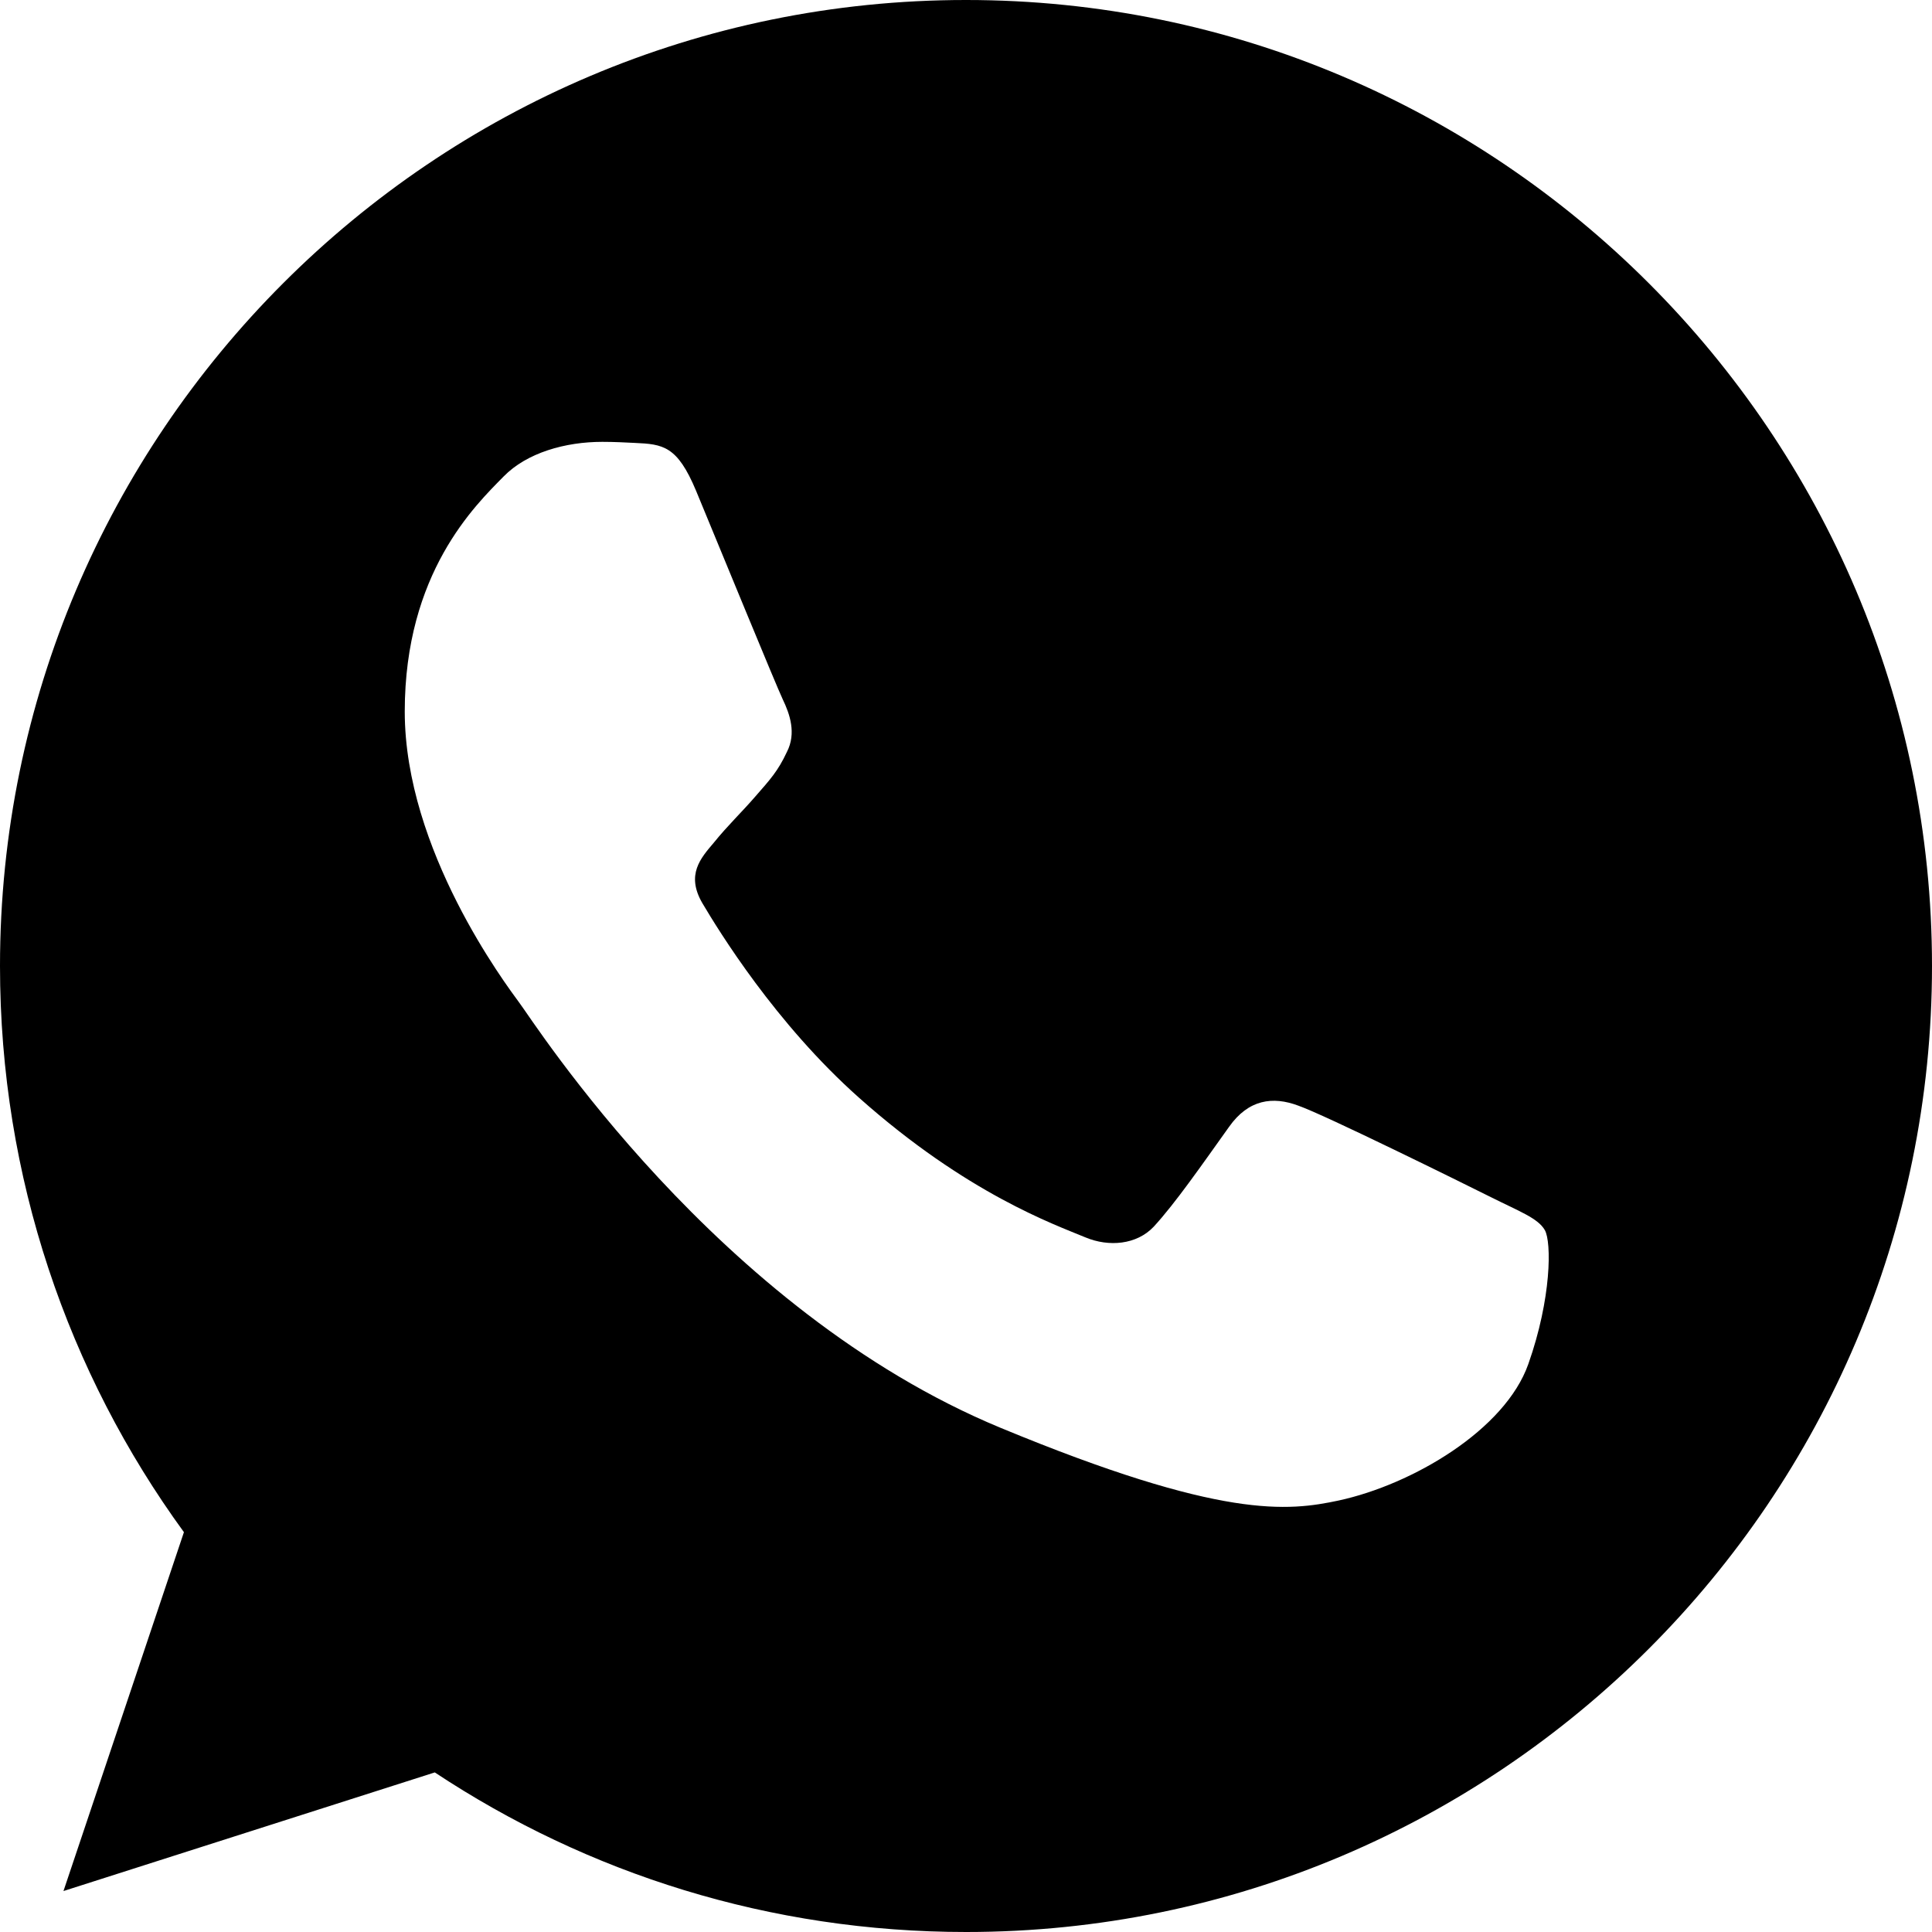
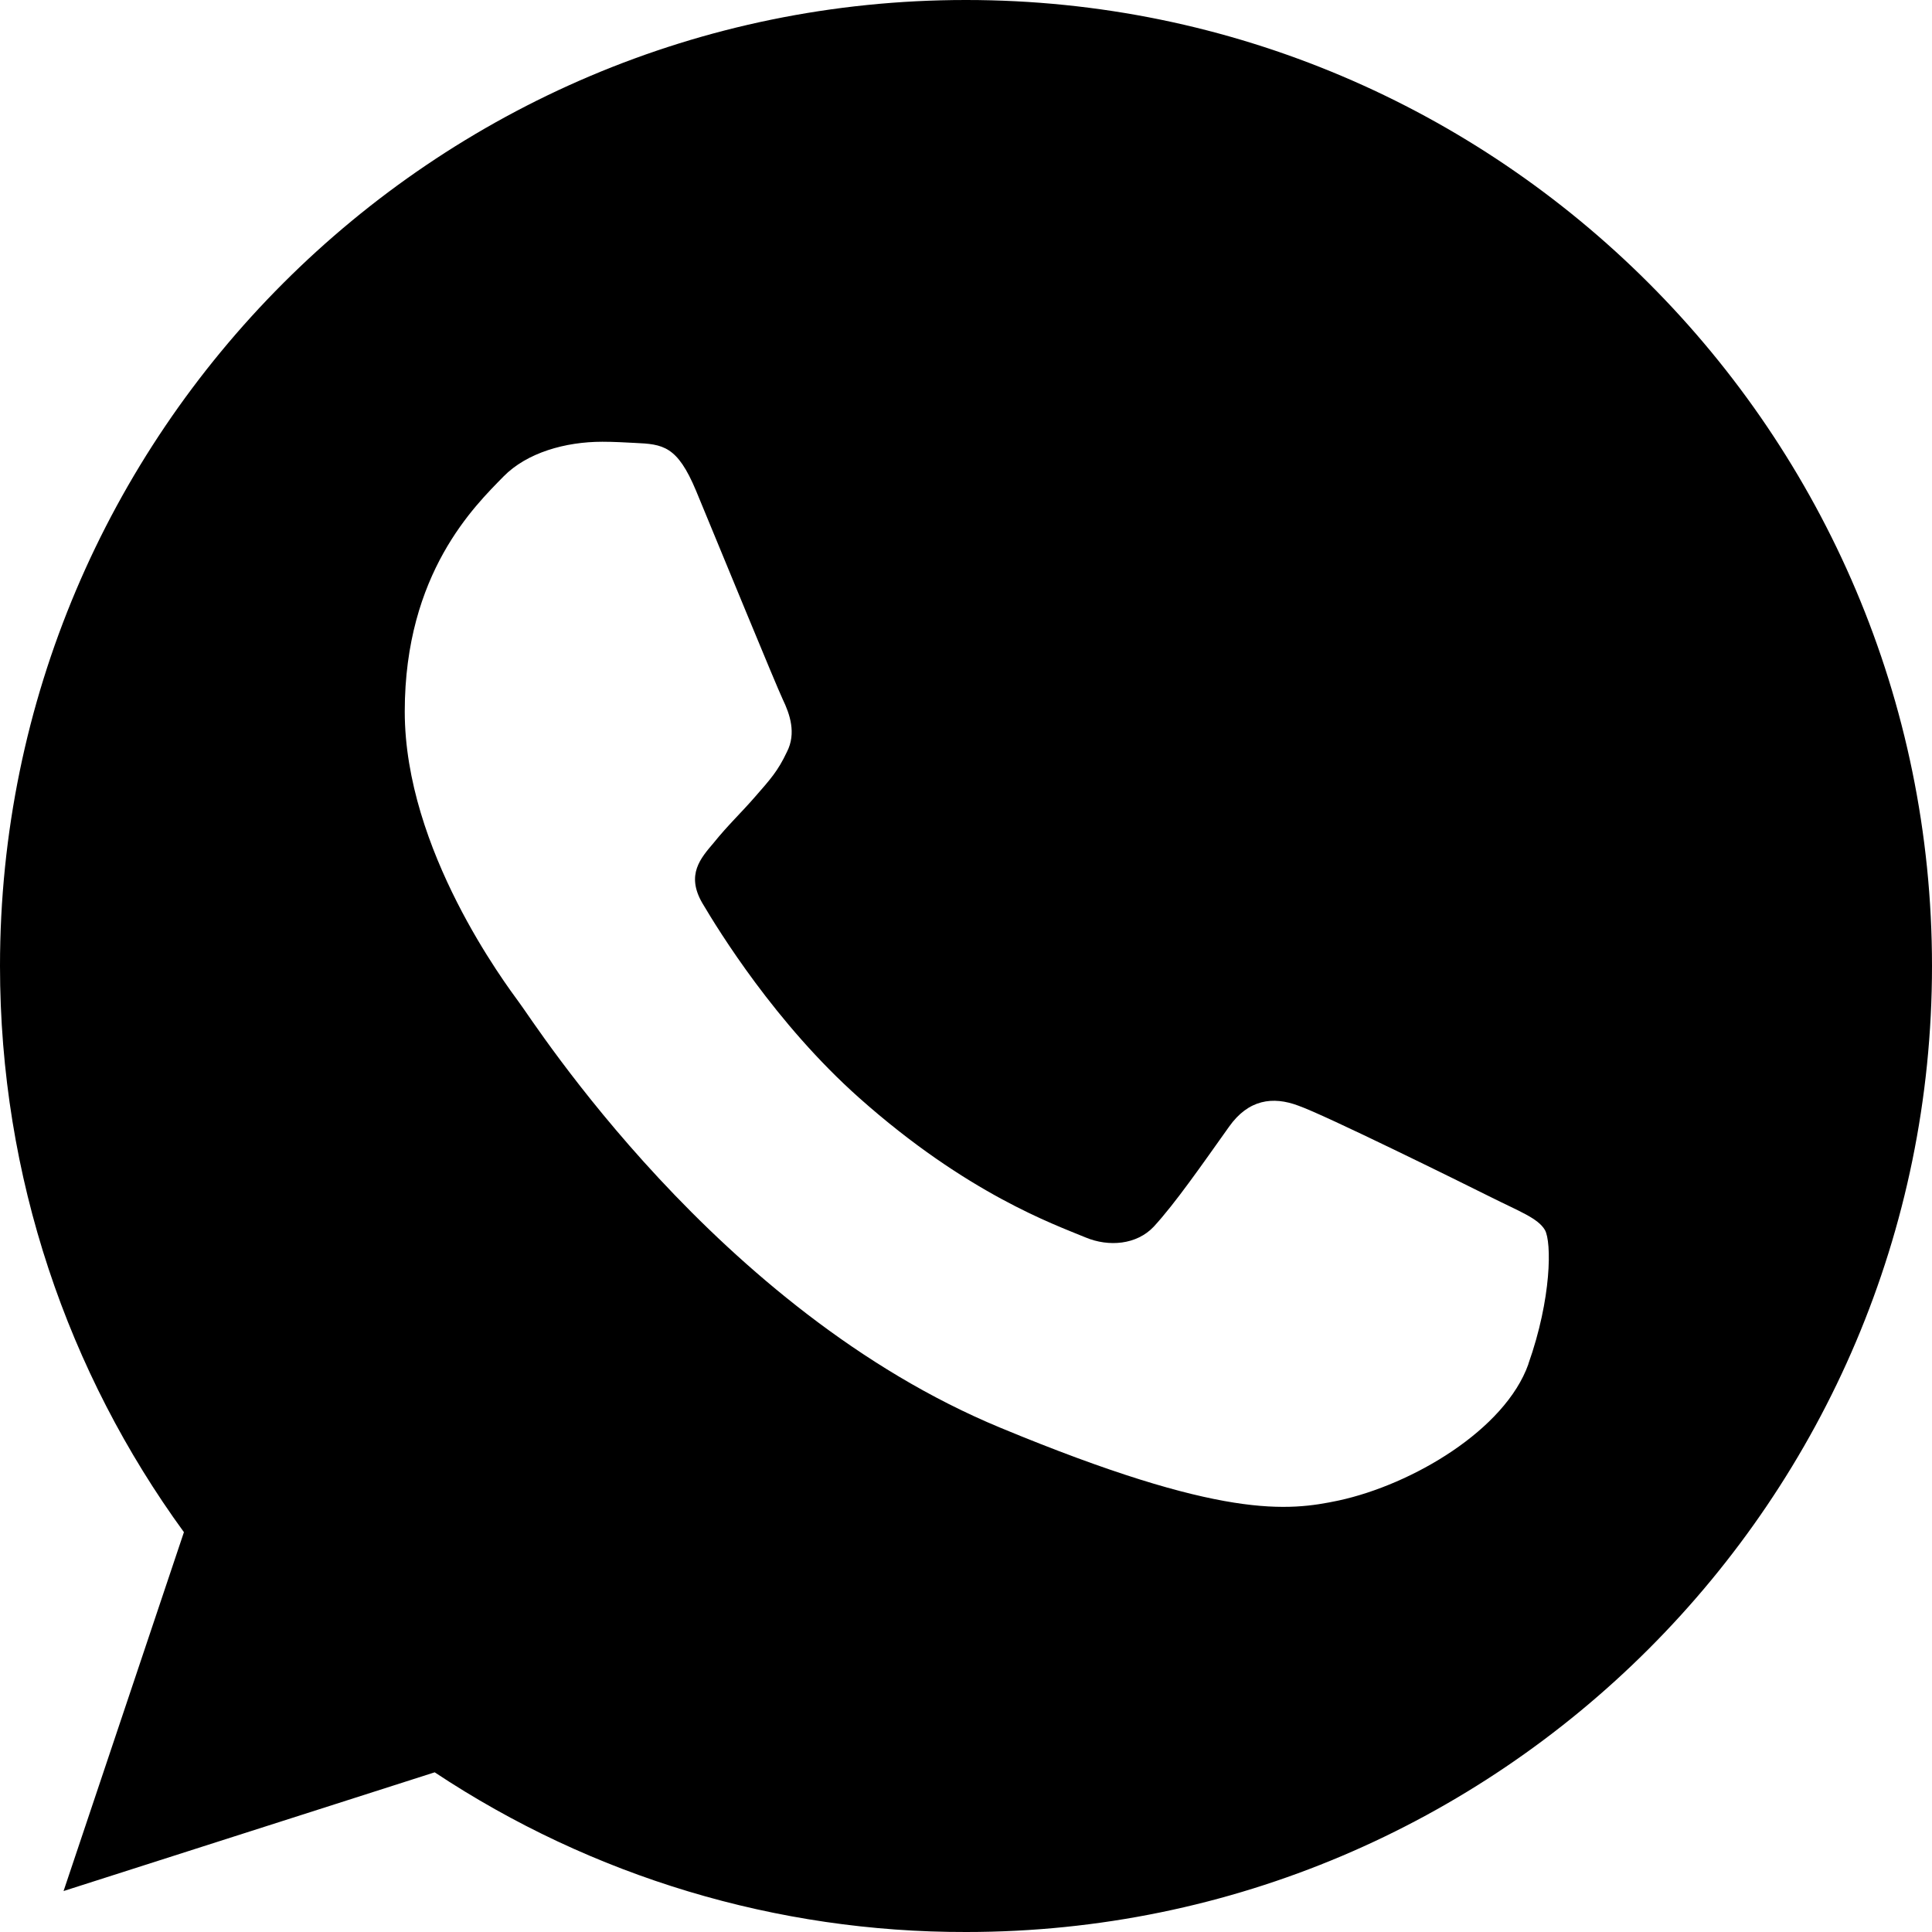
- <svg xmlns="http://www.w3.org/2000/svg" width="20" height="20" viewBox="0 0 20 20" fill="none">
-   <path d="M10.002 0H9.998C4.484 0 0 4.485 0 10C0 12.188 0.705 14.215 1.904 15.861L0.657 19.576L4.501 18.348C6.082 19.395 7.969 20 10.002 20C15.516 20 20 15.514 20 10C20 4.486 15.516 0 10.002 0ZM15.821 14.121C15.58 14.803 14.623 15.367 13.859 15.533C13.336 15.644 12.654 15.732 10.356 14.78C7.418 13.562 5.525 10.576 5.378 10.383C5.236 10.189 4.19 8.801 4.19 7.366C4.19 5.931 4.919 5.232 5.213 4.933C5.454 4.686 5.853 4.574 6.235 4.574C6.359 4.574 6.47 4.58 6.57 4.585C6.864 4.598 7.011 4.615 7.205 5.079C7.446 5.66 8.034 7.095 8.104 7.242C8.175 7.39 8.246 7.59 8.146 7.784C8.053 7.984 7.97 8.072 7.822 8.242C7.675 8.412 7.535 8.543 7.388 8.725C7.253 8.884 7.1 9.054 7.27 9.348C7.44 9.635 8.027 10.594 8.893 11.364C10.009 12.357 10.914 12.675 11.238 12.81C11.479 12.91 11.766 12.886 11.943 12.699C12.166 12.457 12.443 12.057 12.724 11.664C12.924 11.381 13.176 11.346 13.441 11.446C13.711 11.54 15.14 12.246 15.434 12.393C15.727 12.54 15.921 12.61 15.992 12.734C16.062 12.857 16.062 13.439 15.821 14.121Z" fill="black" />
+ <svg xmlns="http://www.w3.org/2000/svg" width="20" height="20" fill="none">
+   <path d="M10.002 0h-.005C4.485 0 0 4.485 0 10c0 2.188.705 4.215 1.904 5.861L.658 19.576 4.5 18.347A9.913 9.913 0 0010.002 20C15.517 20 20 15.514 20 10S15.516 0 10.002 0zm5.82 14.121c-.242.681-1.2 1.246-1.963 1.412-.523.11-1.205.2-3.503-.753-2.938-1.217-4.831-4.204-4.978-4.397C5.236 10.188 4.19 8.8 4.19 7.366c0-1.435.729-2.133 1.022-2.433.242-.247.64-.36 1.023-.36.124 0 .235.007.335.012.294.013.441.03.635.494.241.581.829 2.016.899 2.163.071.148.142.348.042.542-.094.2-.176.288-.324.458-.147.17-.287.3-.434.483-.135.159-.288.329-.118.623.17.287.758 1.246 1.623 2.016 1.116.993 2.02 1.311 2.345 1.446.24.1.528.076.705-.111.223-.242.5-.642.78-1.035.2-.283.453-.318.718-.218.27.094 1.699.8 1.993.947.293.147.487.217.559.34.07.124.07.706-.172 1.388z" fill="#000" />
</svg>
